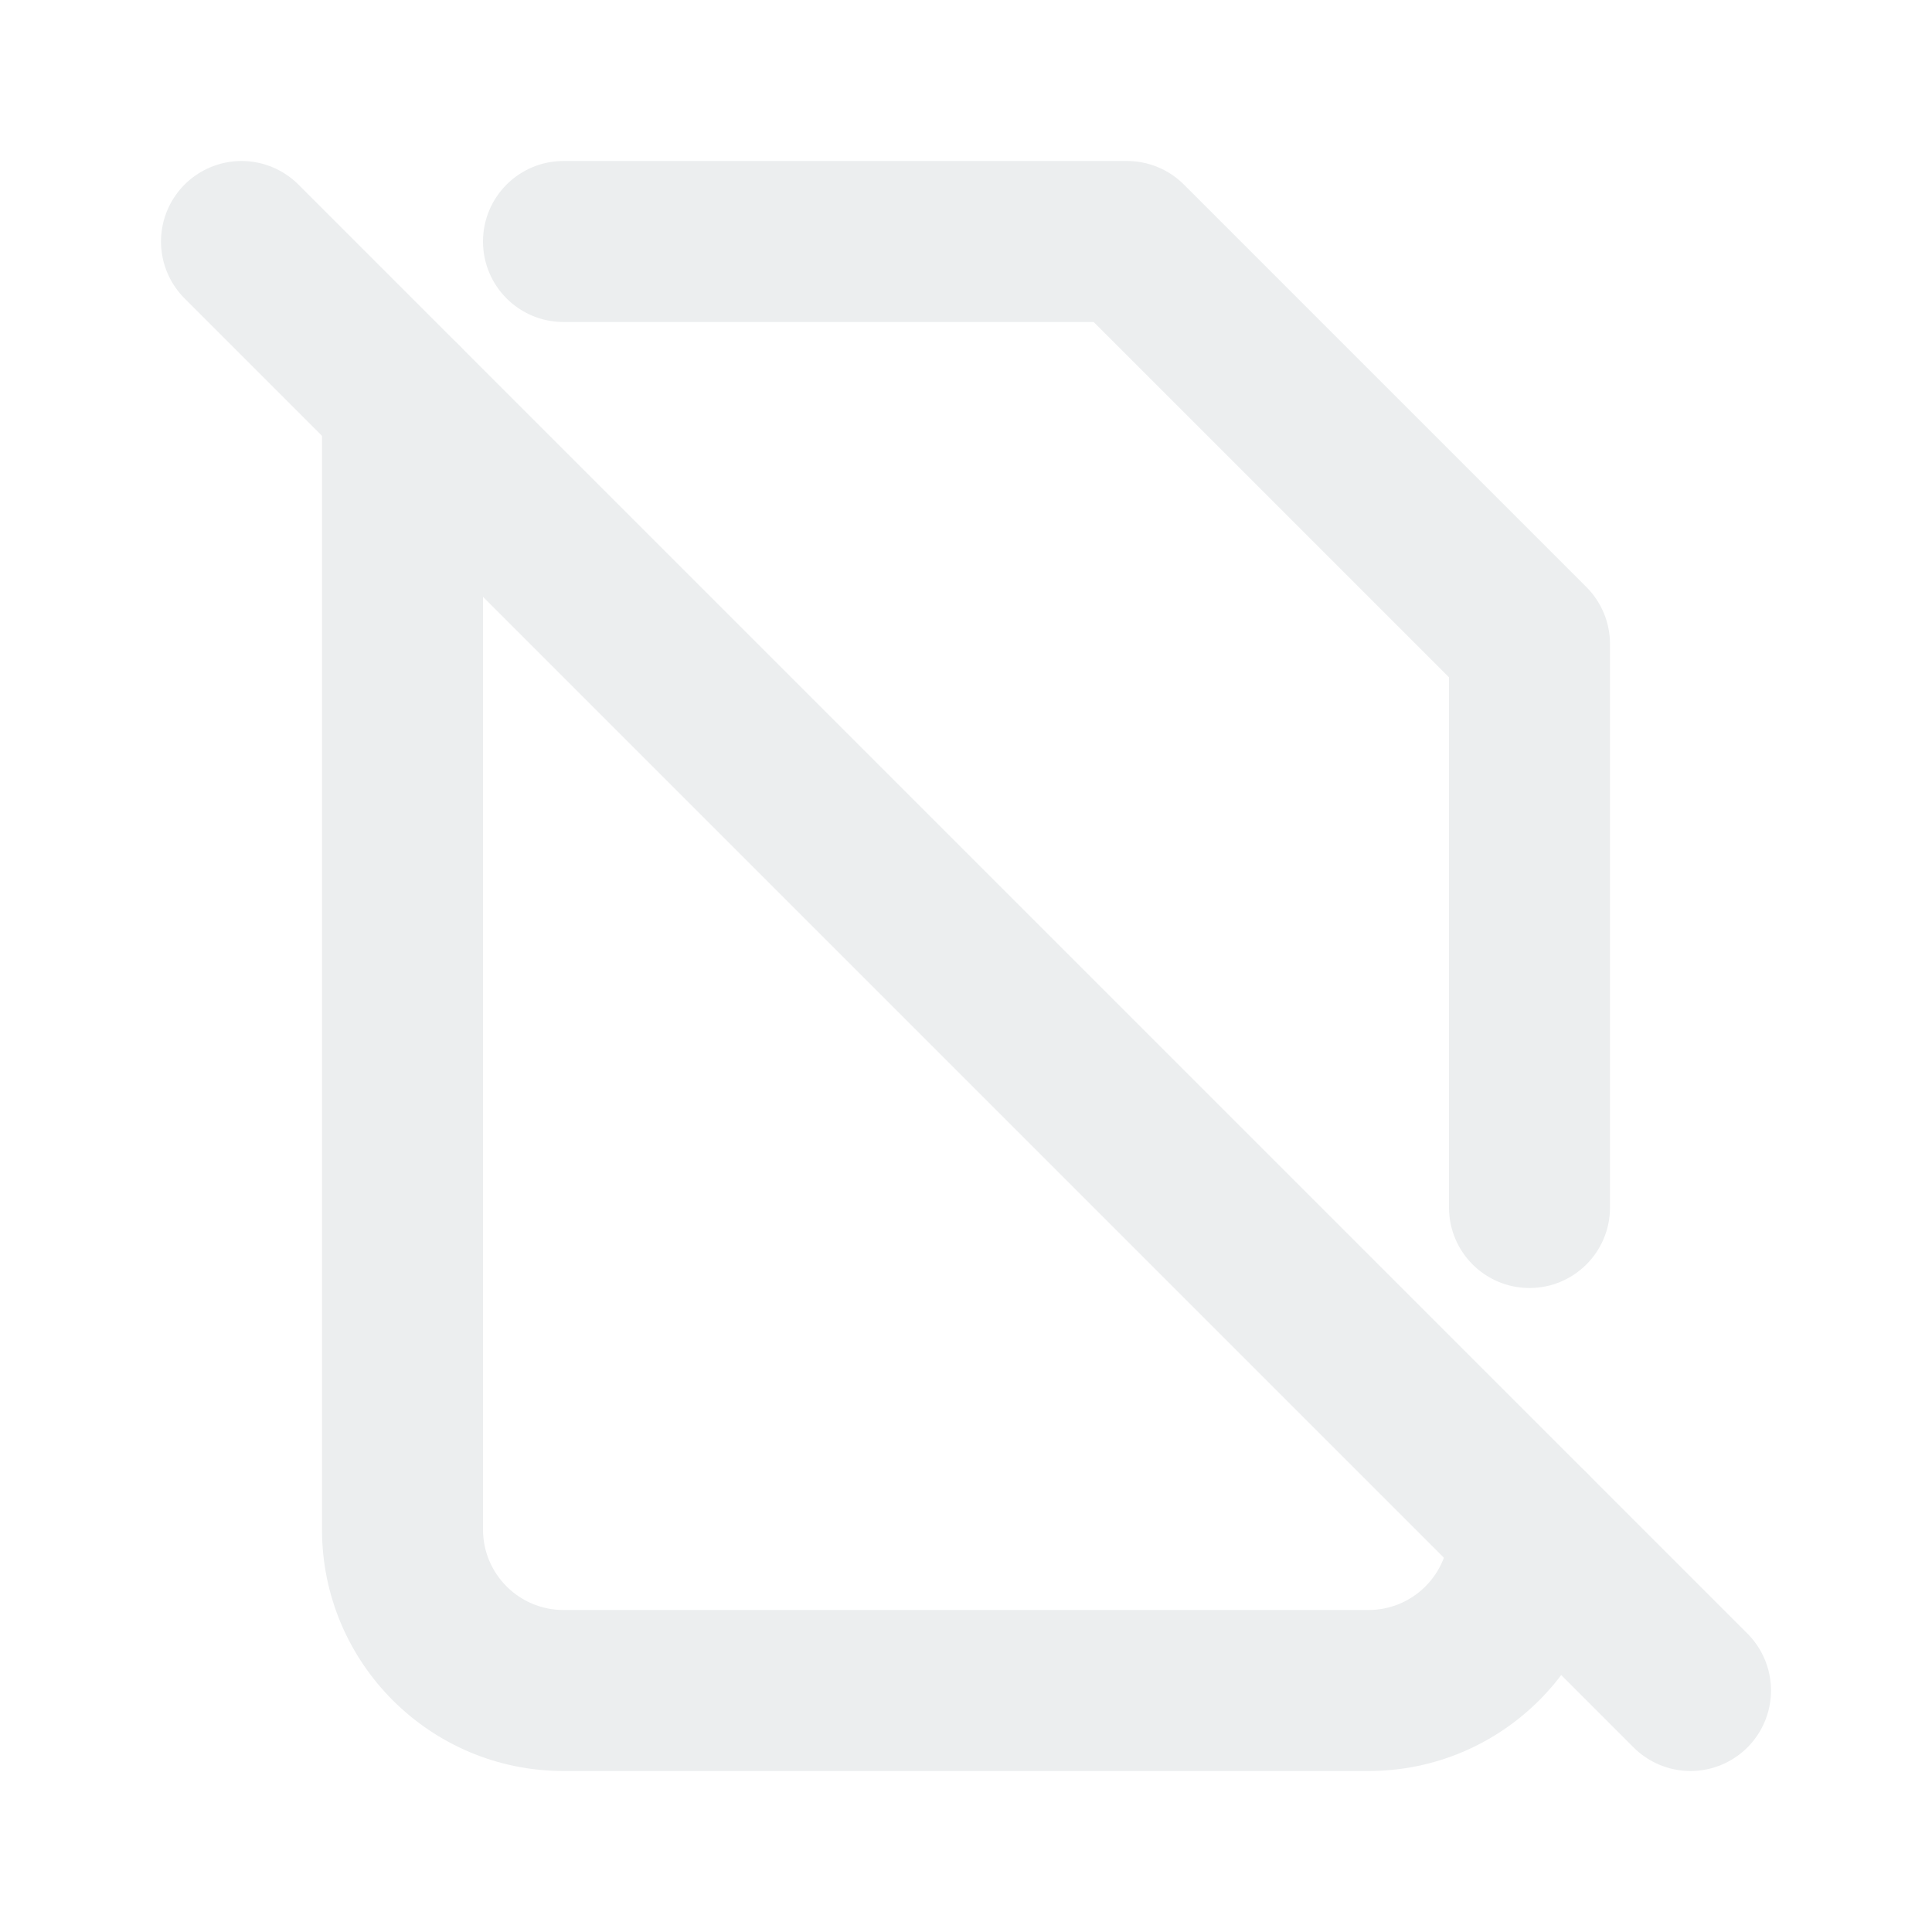
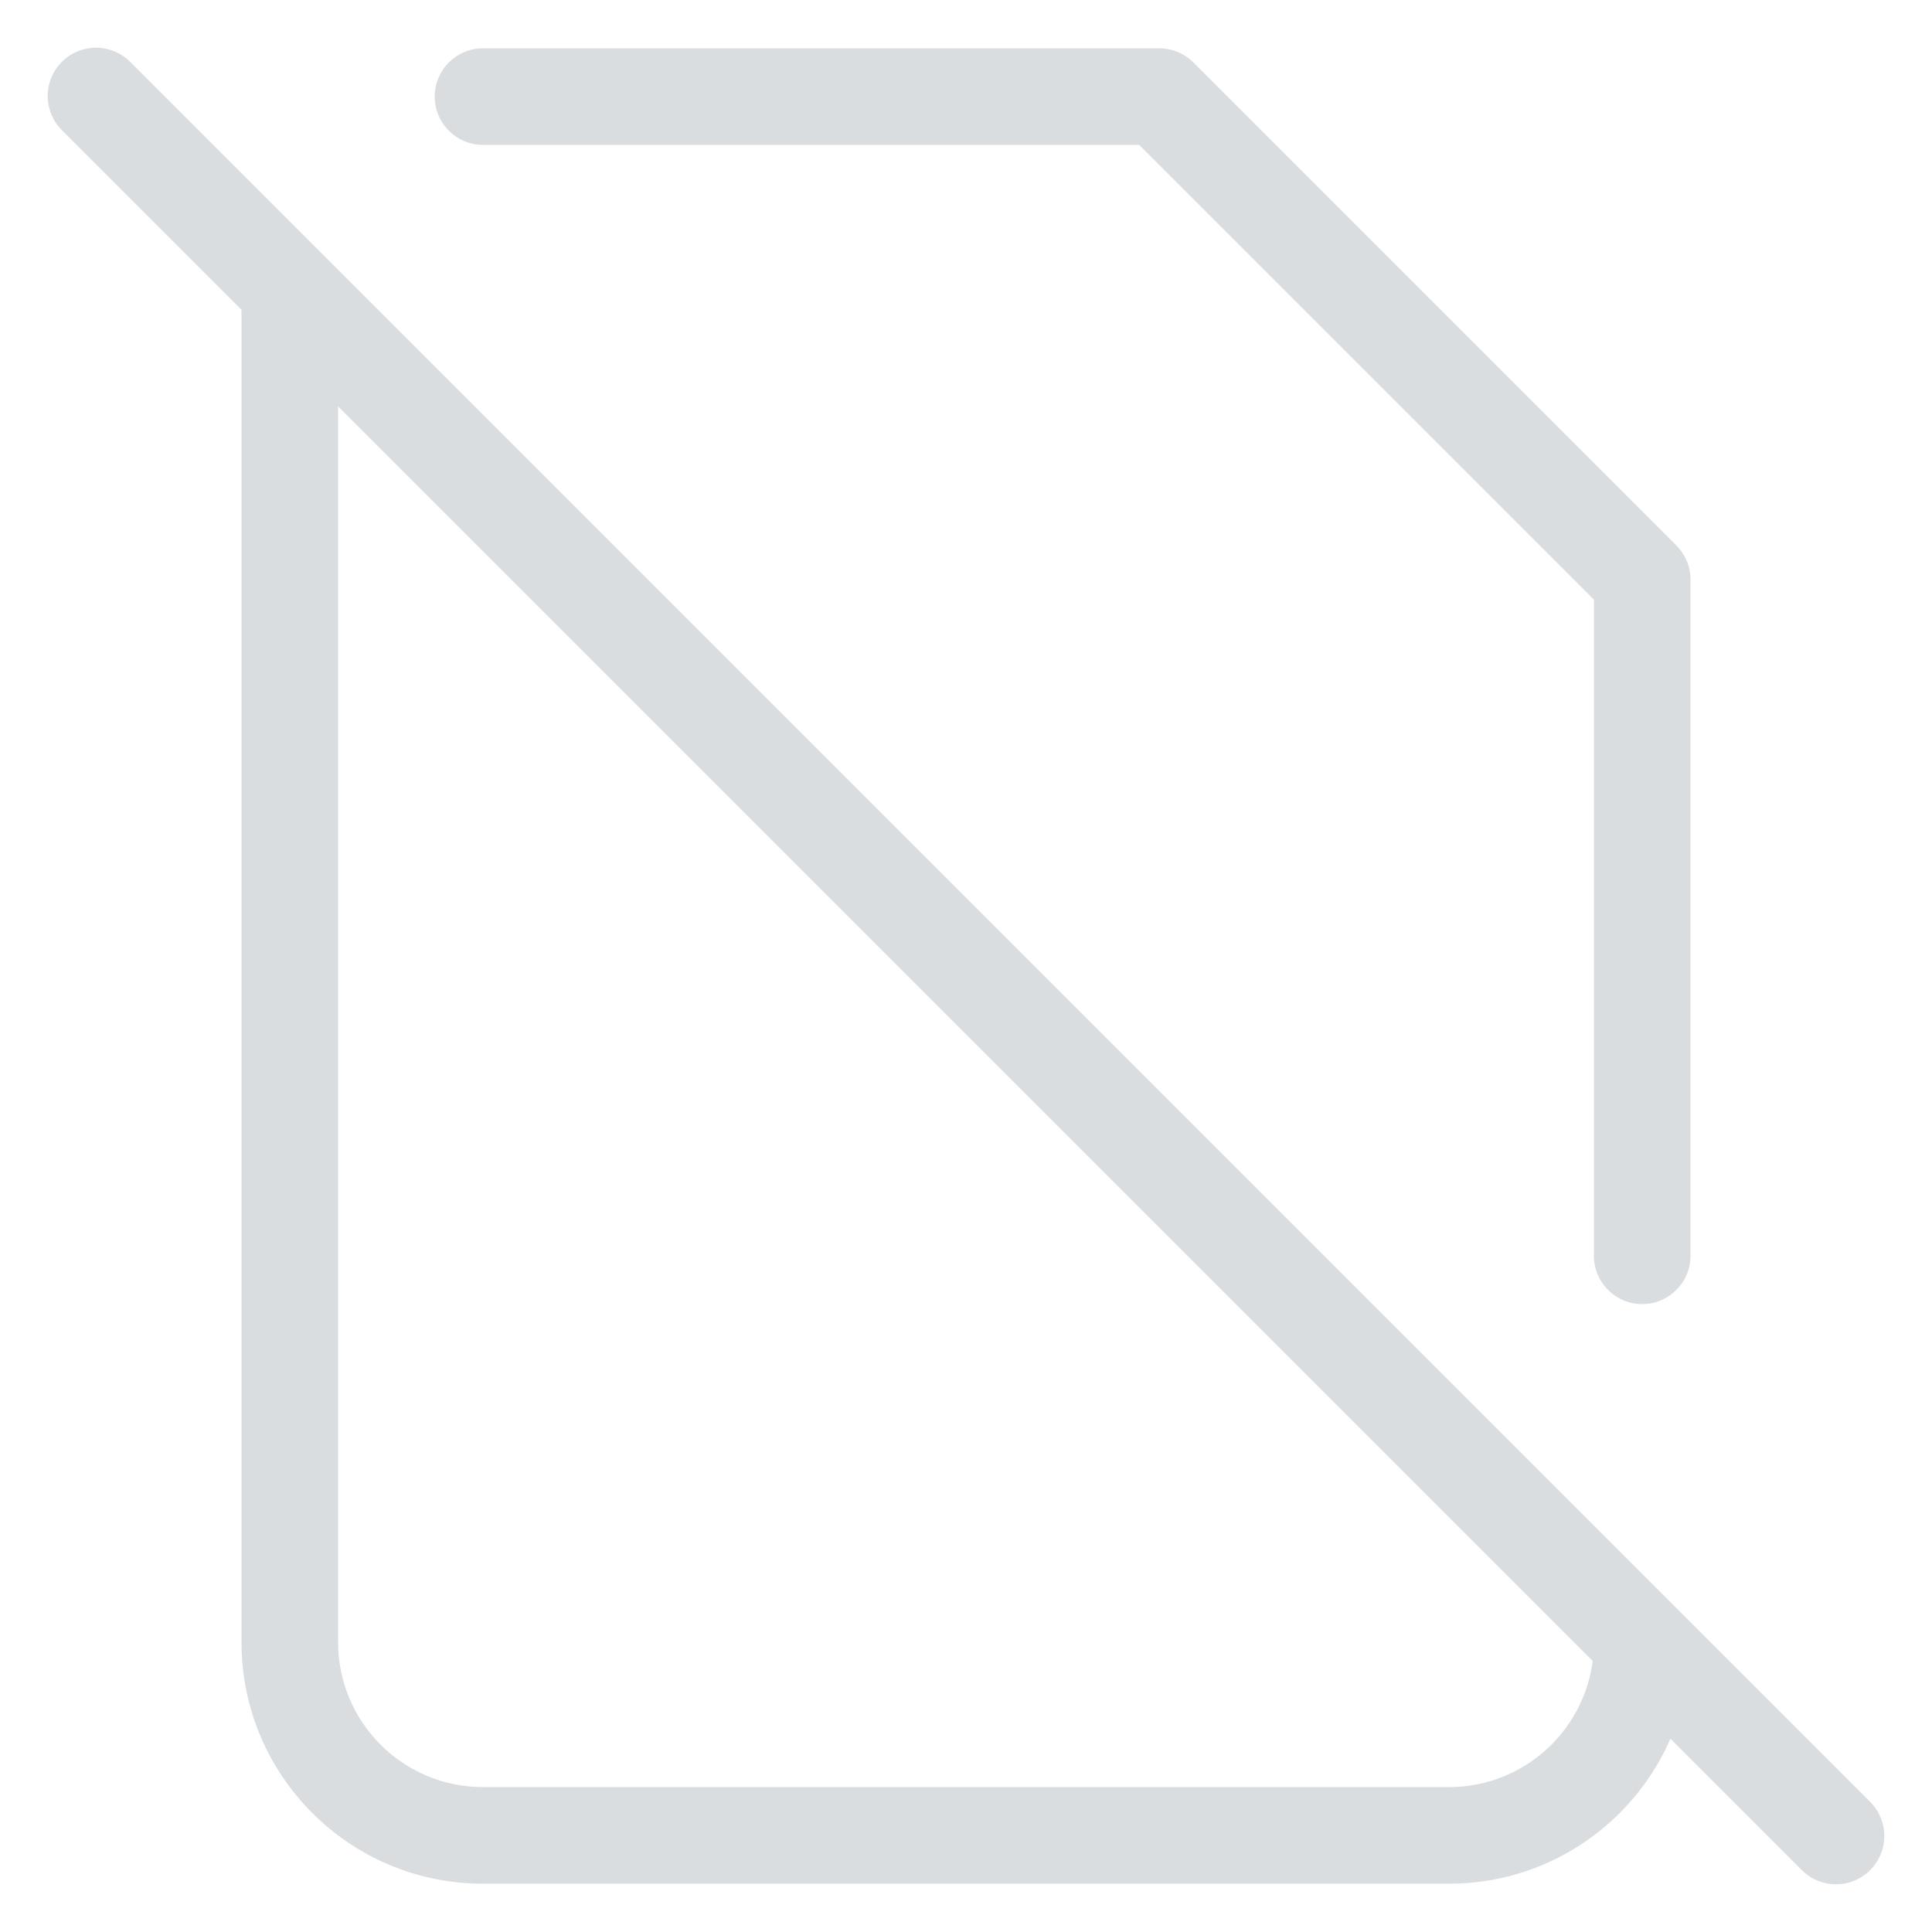
- <svg xmlns="http://www.w3.org/2000/svg" width="96" height="96" viewBox="0 0 96 96" fill="none">
-   <path d="M12 12L84 84" stroke="#ECEEEF" stroke-width="8" stroke-linecap="round" stroke-linejoin="round" />
-   <path d="M28 8C25.791 8 24 9.791 24 12C24 14.209 25.791 16 28 16V8ZM56 12L58.829 9.172C58.078 8.421 57.061 8 56 8V12ZM76 32H80C80 30.939 79.579 29.922 78.829 29.172L76 32ZM72 60C72 62.209 73.791 64 76 64C78.209 64 80 62.209 80 60H72ZM80 76C80 73.791 78.209 72 76 72C73.791 72 72 73.791 72 76H80ZM24 20C24 17.791 22.209 16 20 16C17.791 16 16 17.791 16 20H24ZM28 16H56V8H28V16ZM53.172 14.828L73.172 34.828L78.829 29.172L58.829 9.172L53.172 14.828ZM72 32V60H80V32H72ZM72 76C72 78.209 70.209 80 68 80V88C74.627 88 80 82.627 80 76H72ZM68 80H28V88H68V80ZM28 80C25.791 80 24 78.209 24 76H16C16 82.627 21.373 88 28 88V80ZM24 76V20H16V76H24Z" fill="#ECEEEF" />
+ <svg xmlns="http://www.w3.org/2000/svg" width="80" height="80" viewBox="0 0 80 80" fill="none">
+   <path d="M20 2a2 2 0 1 0 0 4V2zm28 2 1.414-1.414A2 2 0 0 0 48 2v2zm20 20h2a2 2 0 0 0-.586-1.414L68 24zm-2 28a2 2 0 1 0 4 0h-4zM5.414 2.586a2 2 0 1 0-2.828 2.828l2.828-2.828zm69.172 74.828a2 2 0 1 0 2.828-2.828l-2.828 2.828zM70 68a2 2 0 1 0-4 0h4zM14 12a2 2 0 1 0-4 0h4zm6-6h28V2H20v4zm26.586-.586 20 20 2.828-2.828-20-20-2.828 2.828zM66 24v28h4V24h-4zM2.586 5.414l72 72 2.828-2.828-72-72-2.828 2.828zM66 68a6 6 0 0 1-6 6v4c5.523 0 10-4.477 10-10h-4zm-6 6H20v4h40v-4zm-40 0a6 6 0 0 1-6-6h-4c0 5.523 4.477 10 10 10v-4zm-6-6V12h-4v56h4z" fill="#D9DDDF" />
</svg>
